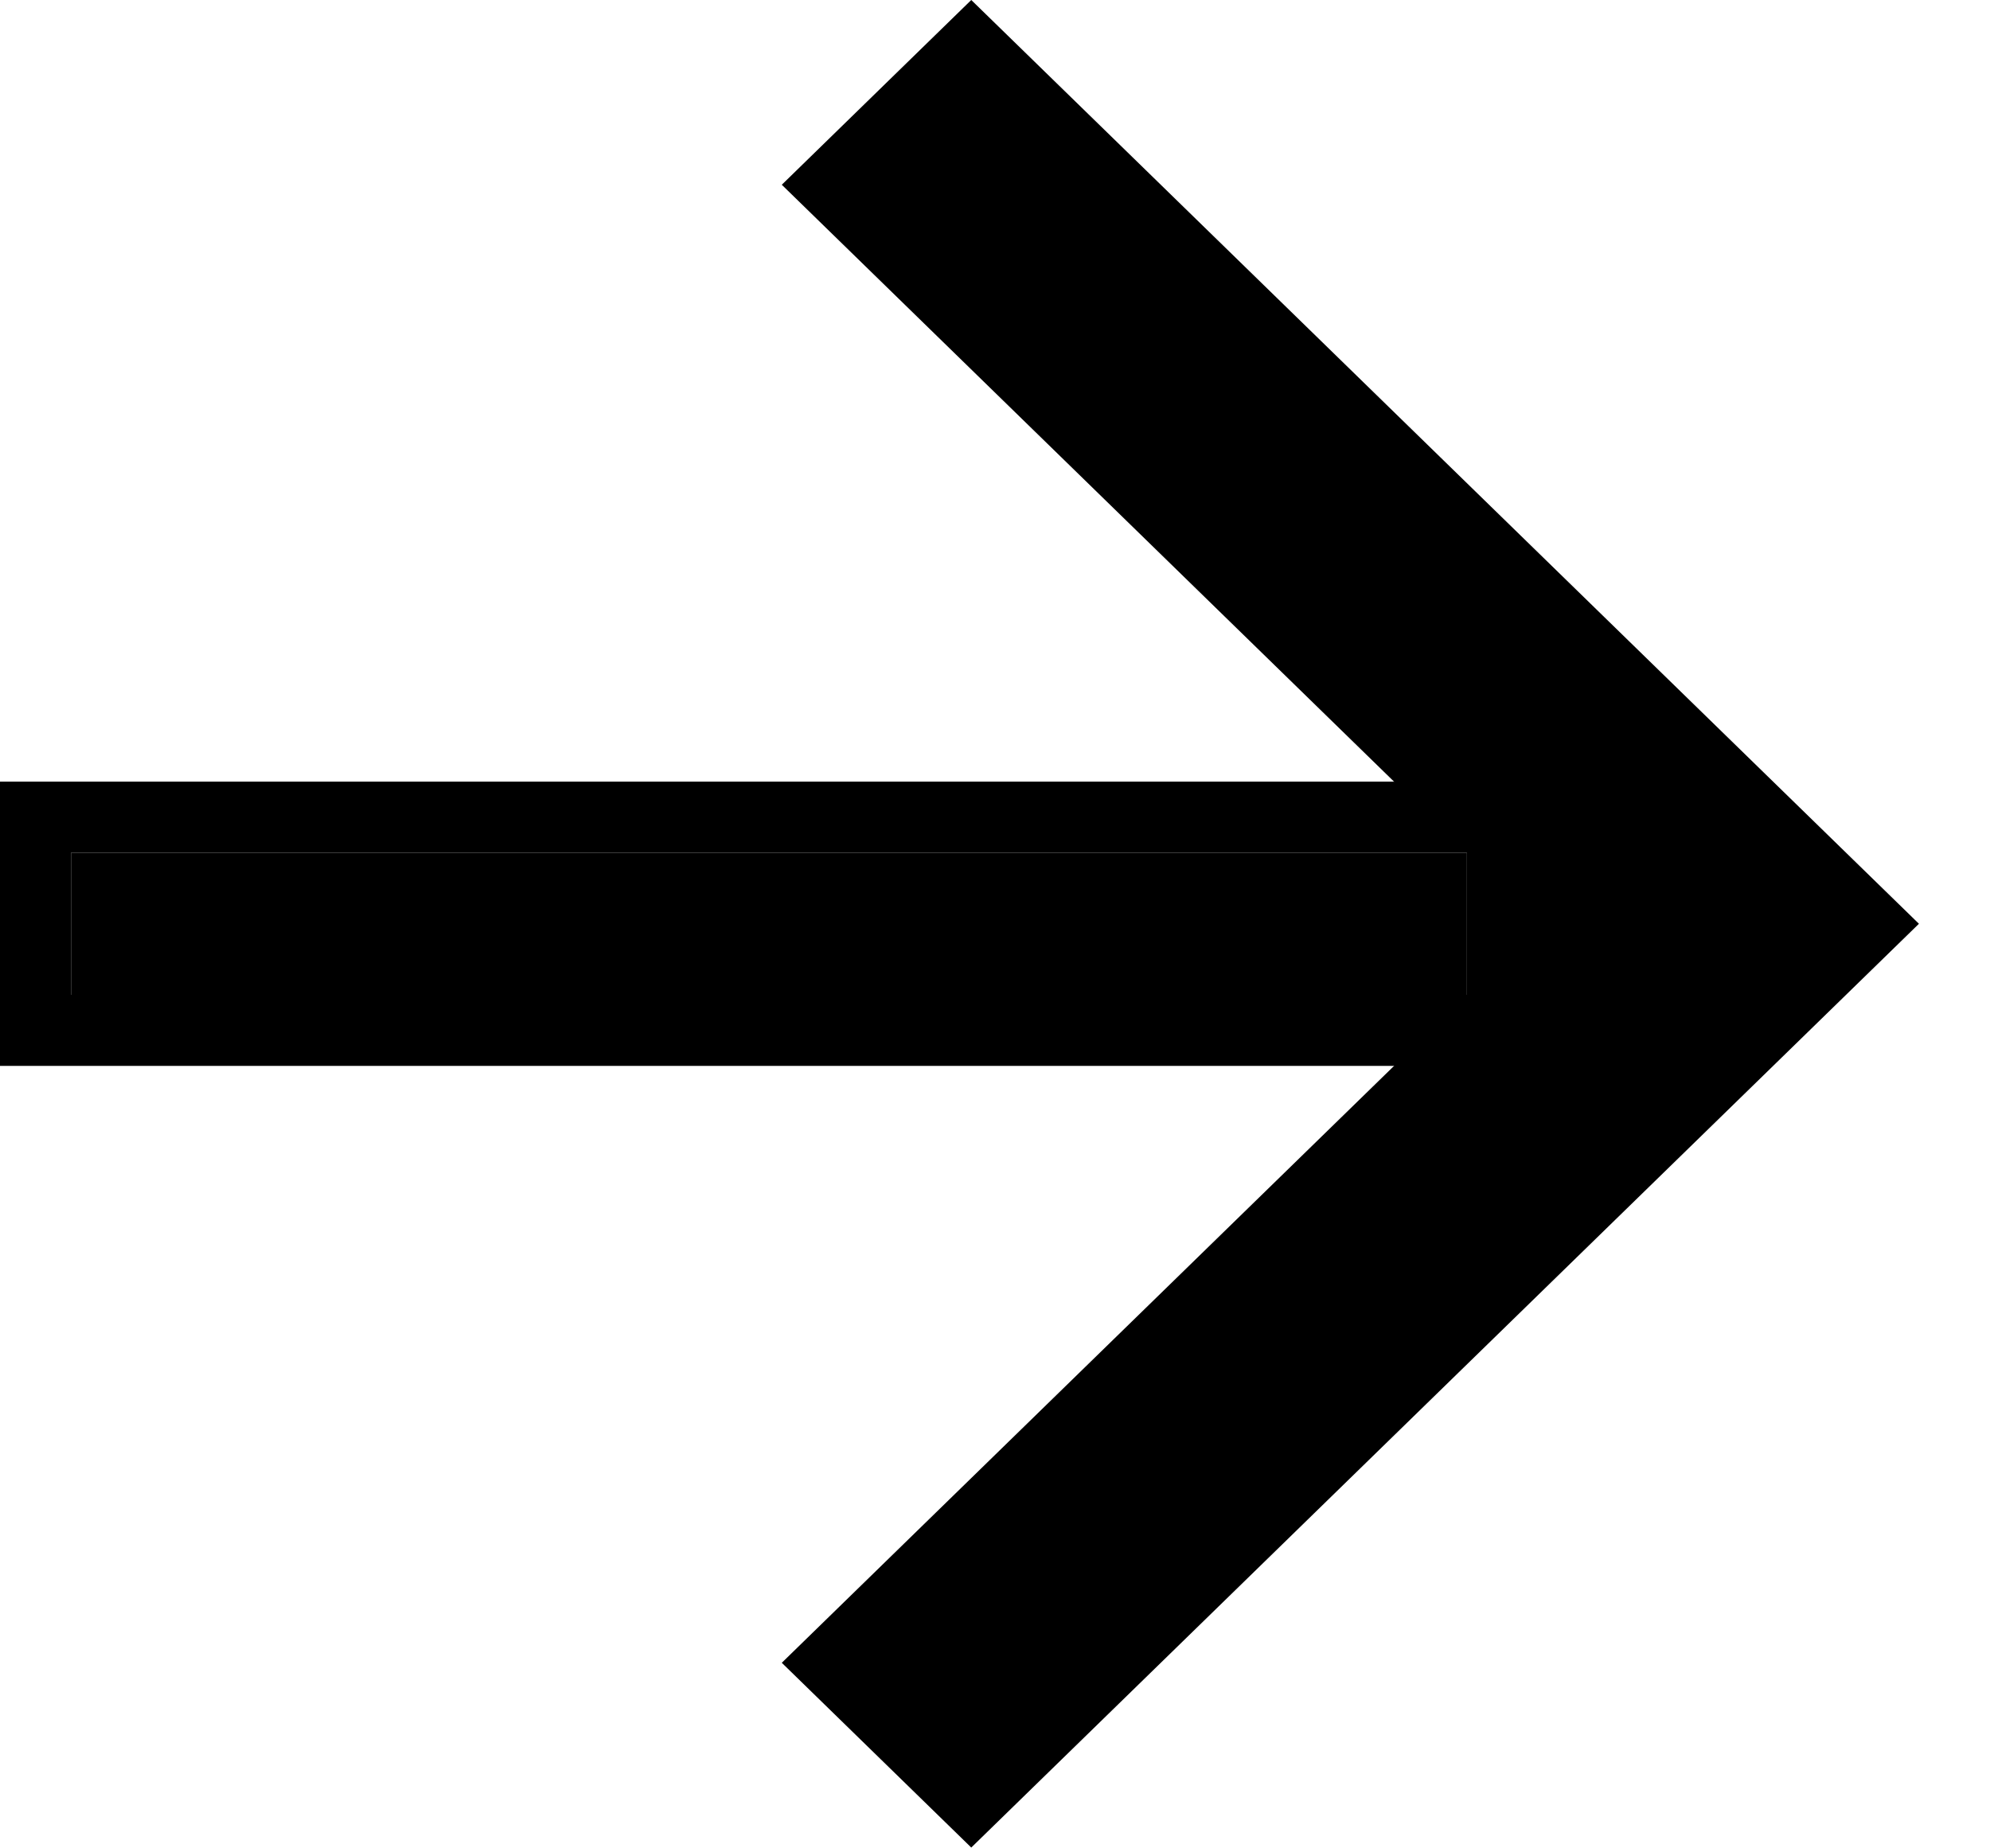
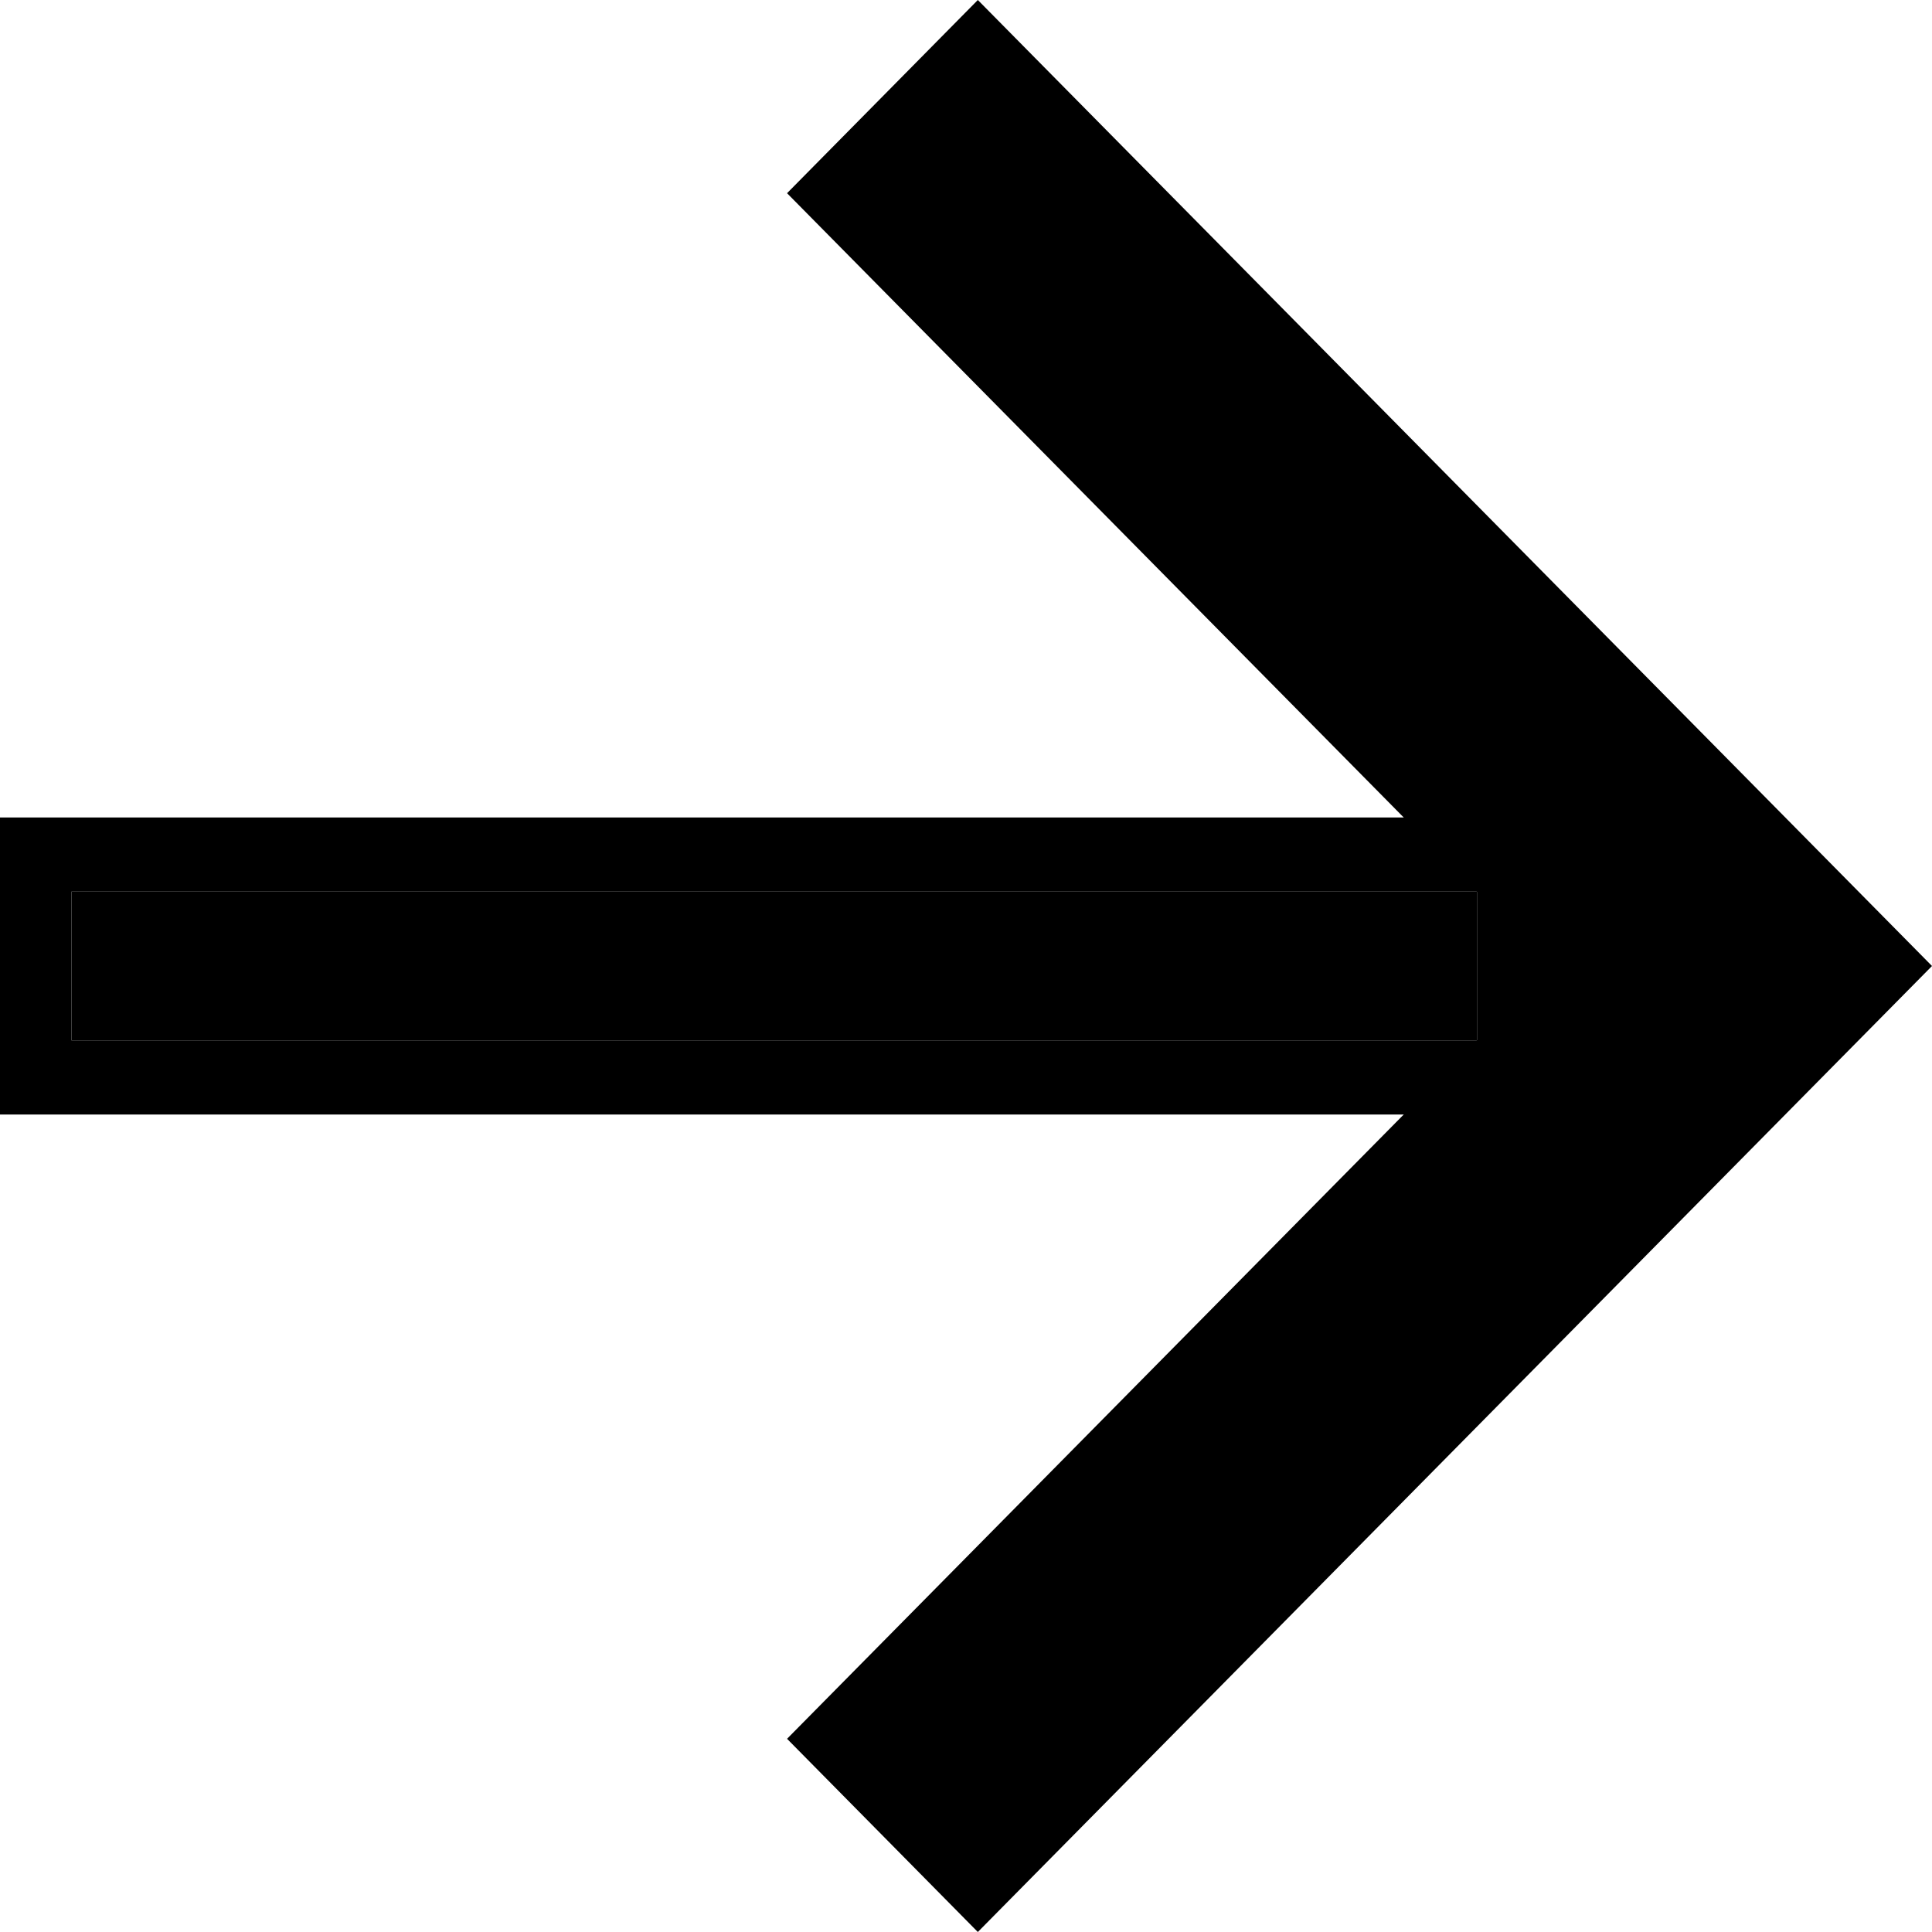
- <svg xmlns="http://www.w3.org/2000/svg" width="14" height="13" viewBox="0 0 14 13" fill="none">
-   <path fill-rule="evenodd" clip-rule="evenodd" d="M6.833 13L13.5 6.5L6.833 0L5.5 1.3L10.833 6.5L5.5 11.7L6.833 13Z" fill="black" />
-   <path d="M10.32 7V6L0.5 6V7H10.32Z" fill="black" />
-   <path fill-rule="evenodd" clip-rule="evenodd" d="M11 7.5H0V5.5H11V7.5ZM10.32 6V7H0.5V6L10.32 6Z" fill="black" />
+ <svg xmlns="http://www.w3.org/2000/svg" width="8" height="8" viewBox="0 0 8 8" fill="none">
+   <path fill-rule="evenodd" clip-rule="evenodd" d="M4.049 8L8 4L4.049 0L3.259 0.8L6.42 4L3.259 7.2L4.049 8Z" fill="black" />
+   <path d="M6.116 4.308V3.692L0.296 3.692V4.308H6.116Z" fill="black" />
+   <path fill-rule="evenodd" clip-rule="evenodd" d="M6.519 4.615H0V3.385H6.519V4.615ZM6.116 3.692V4.308H0.296V3.692L6.116 3.692Z" fill="black" />
</svg>
